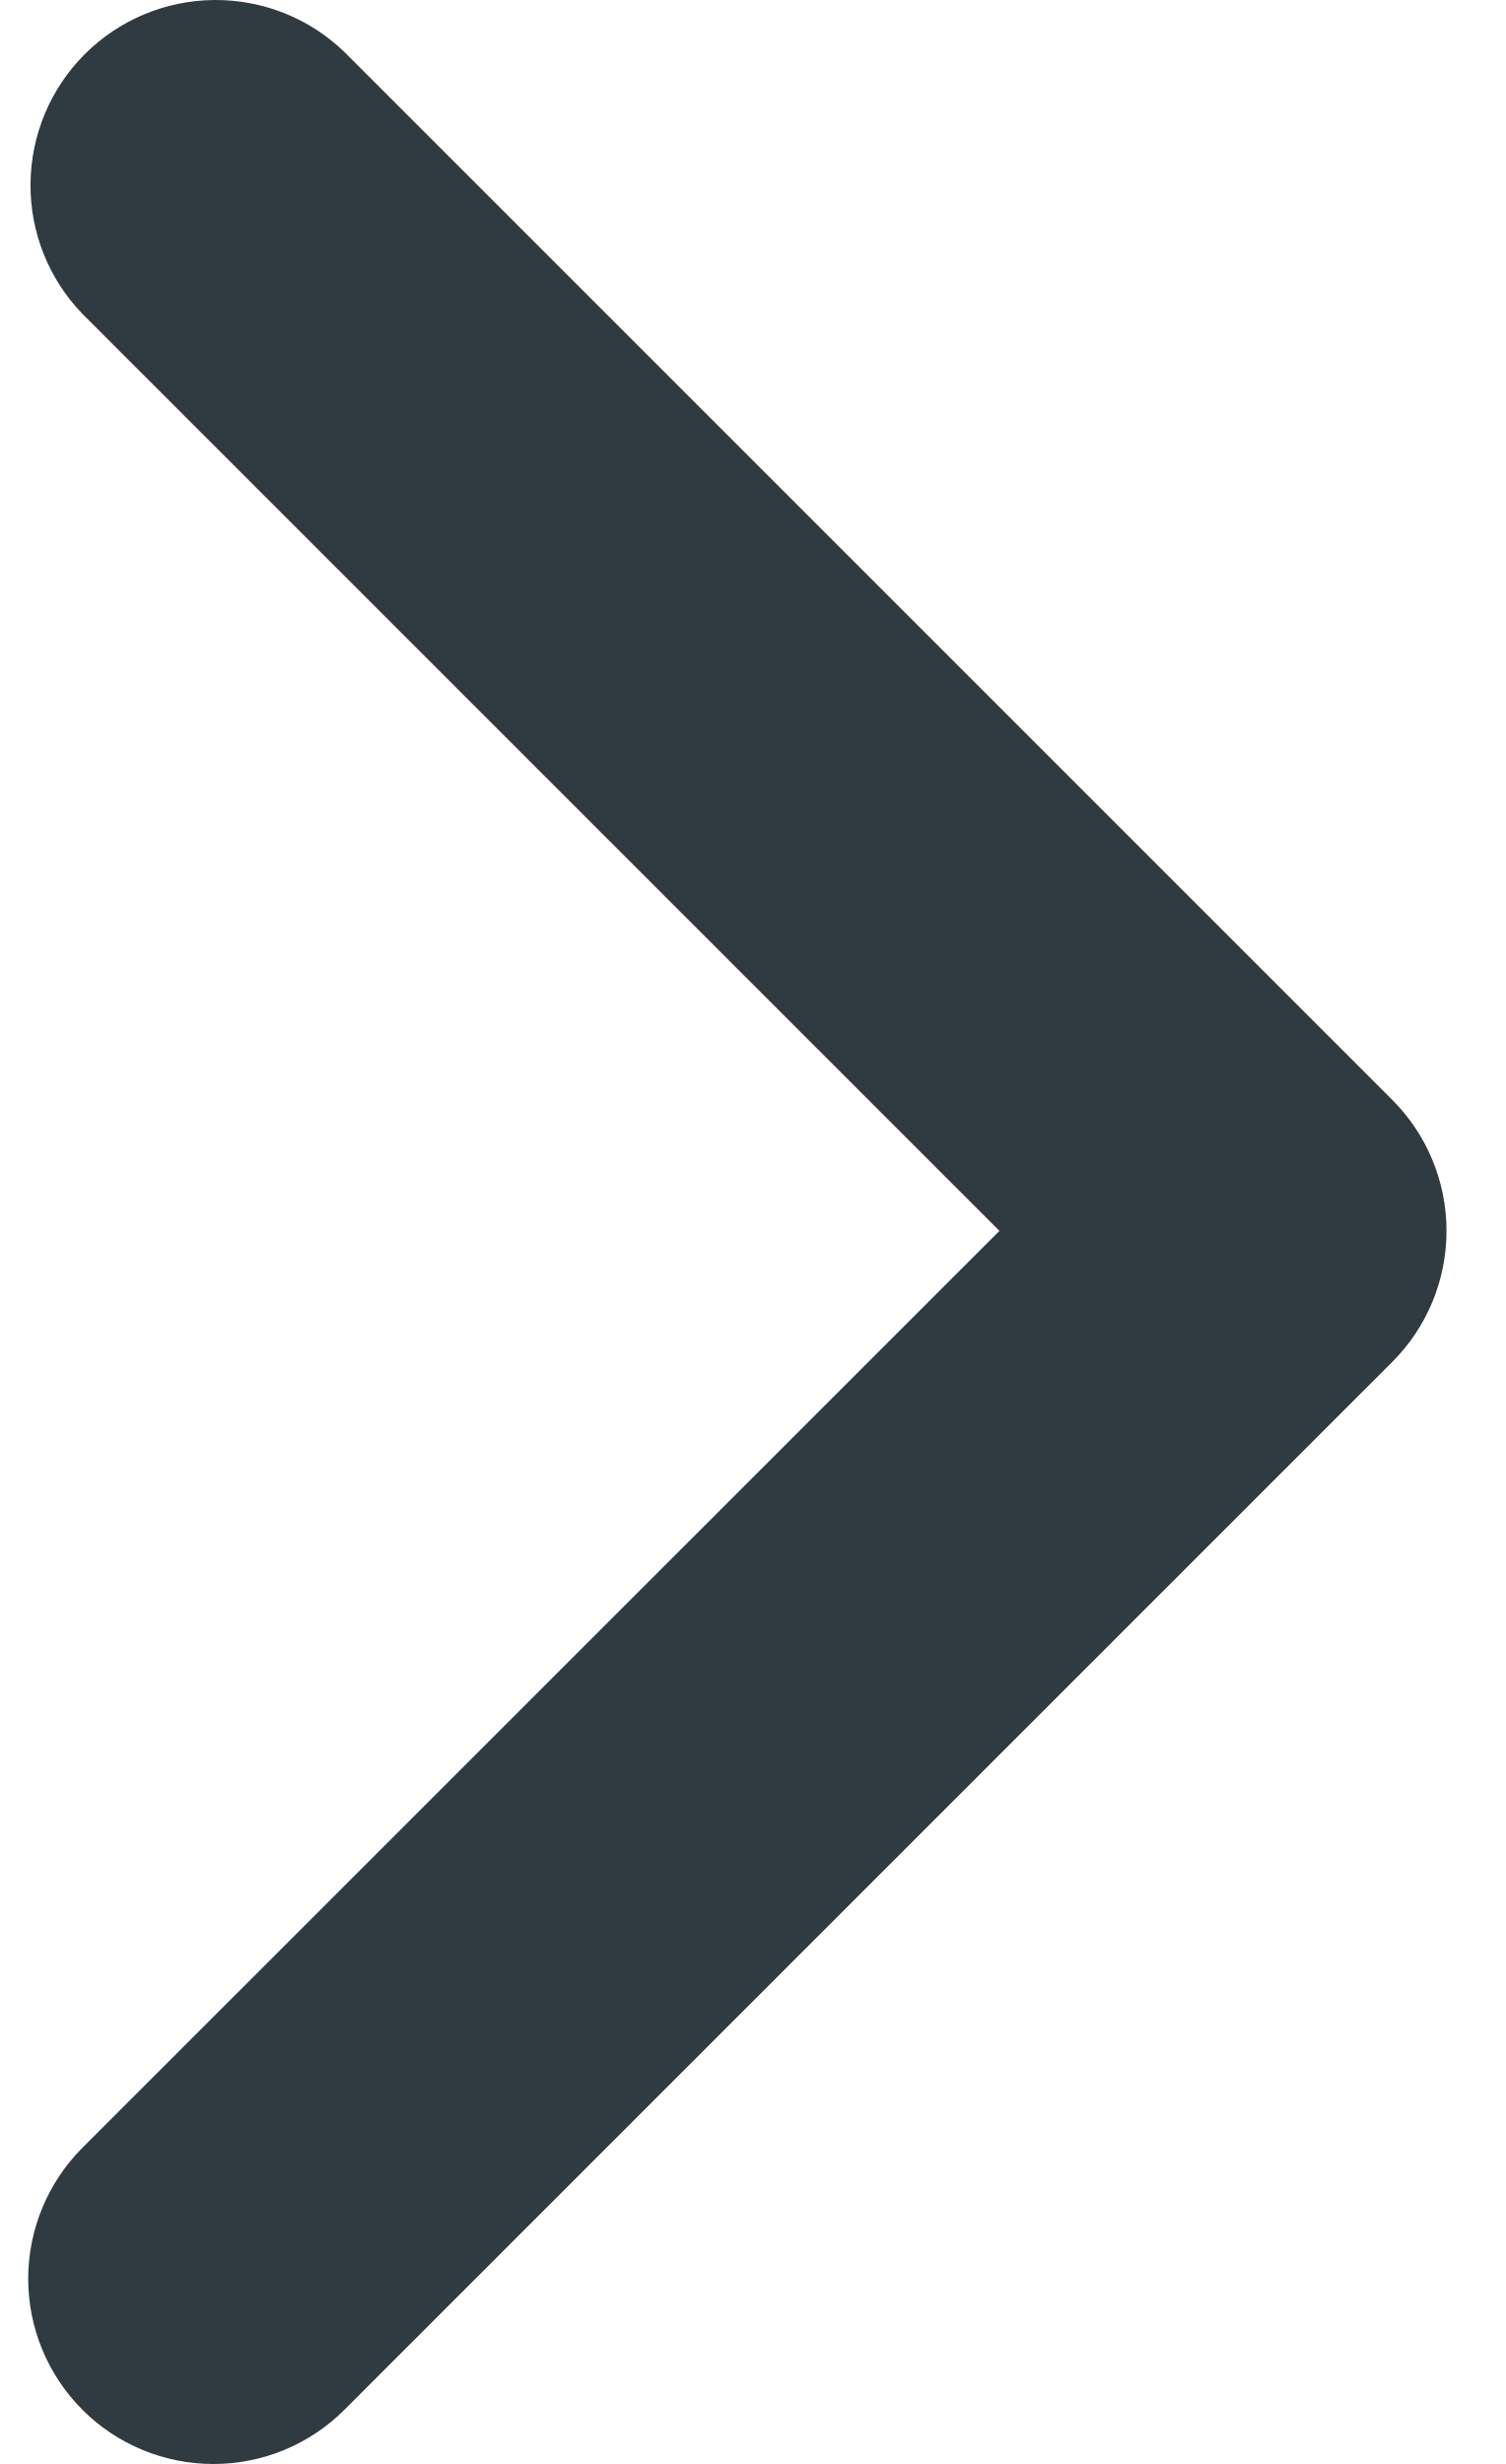
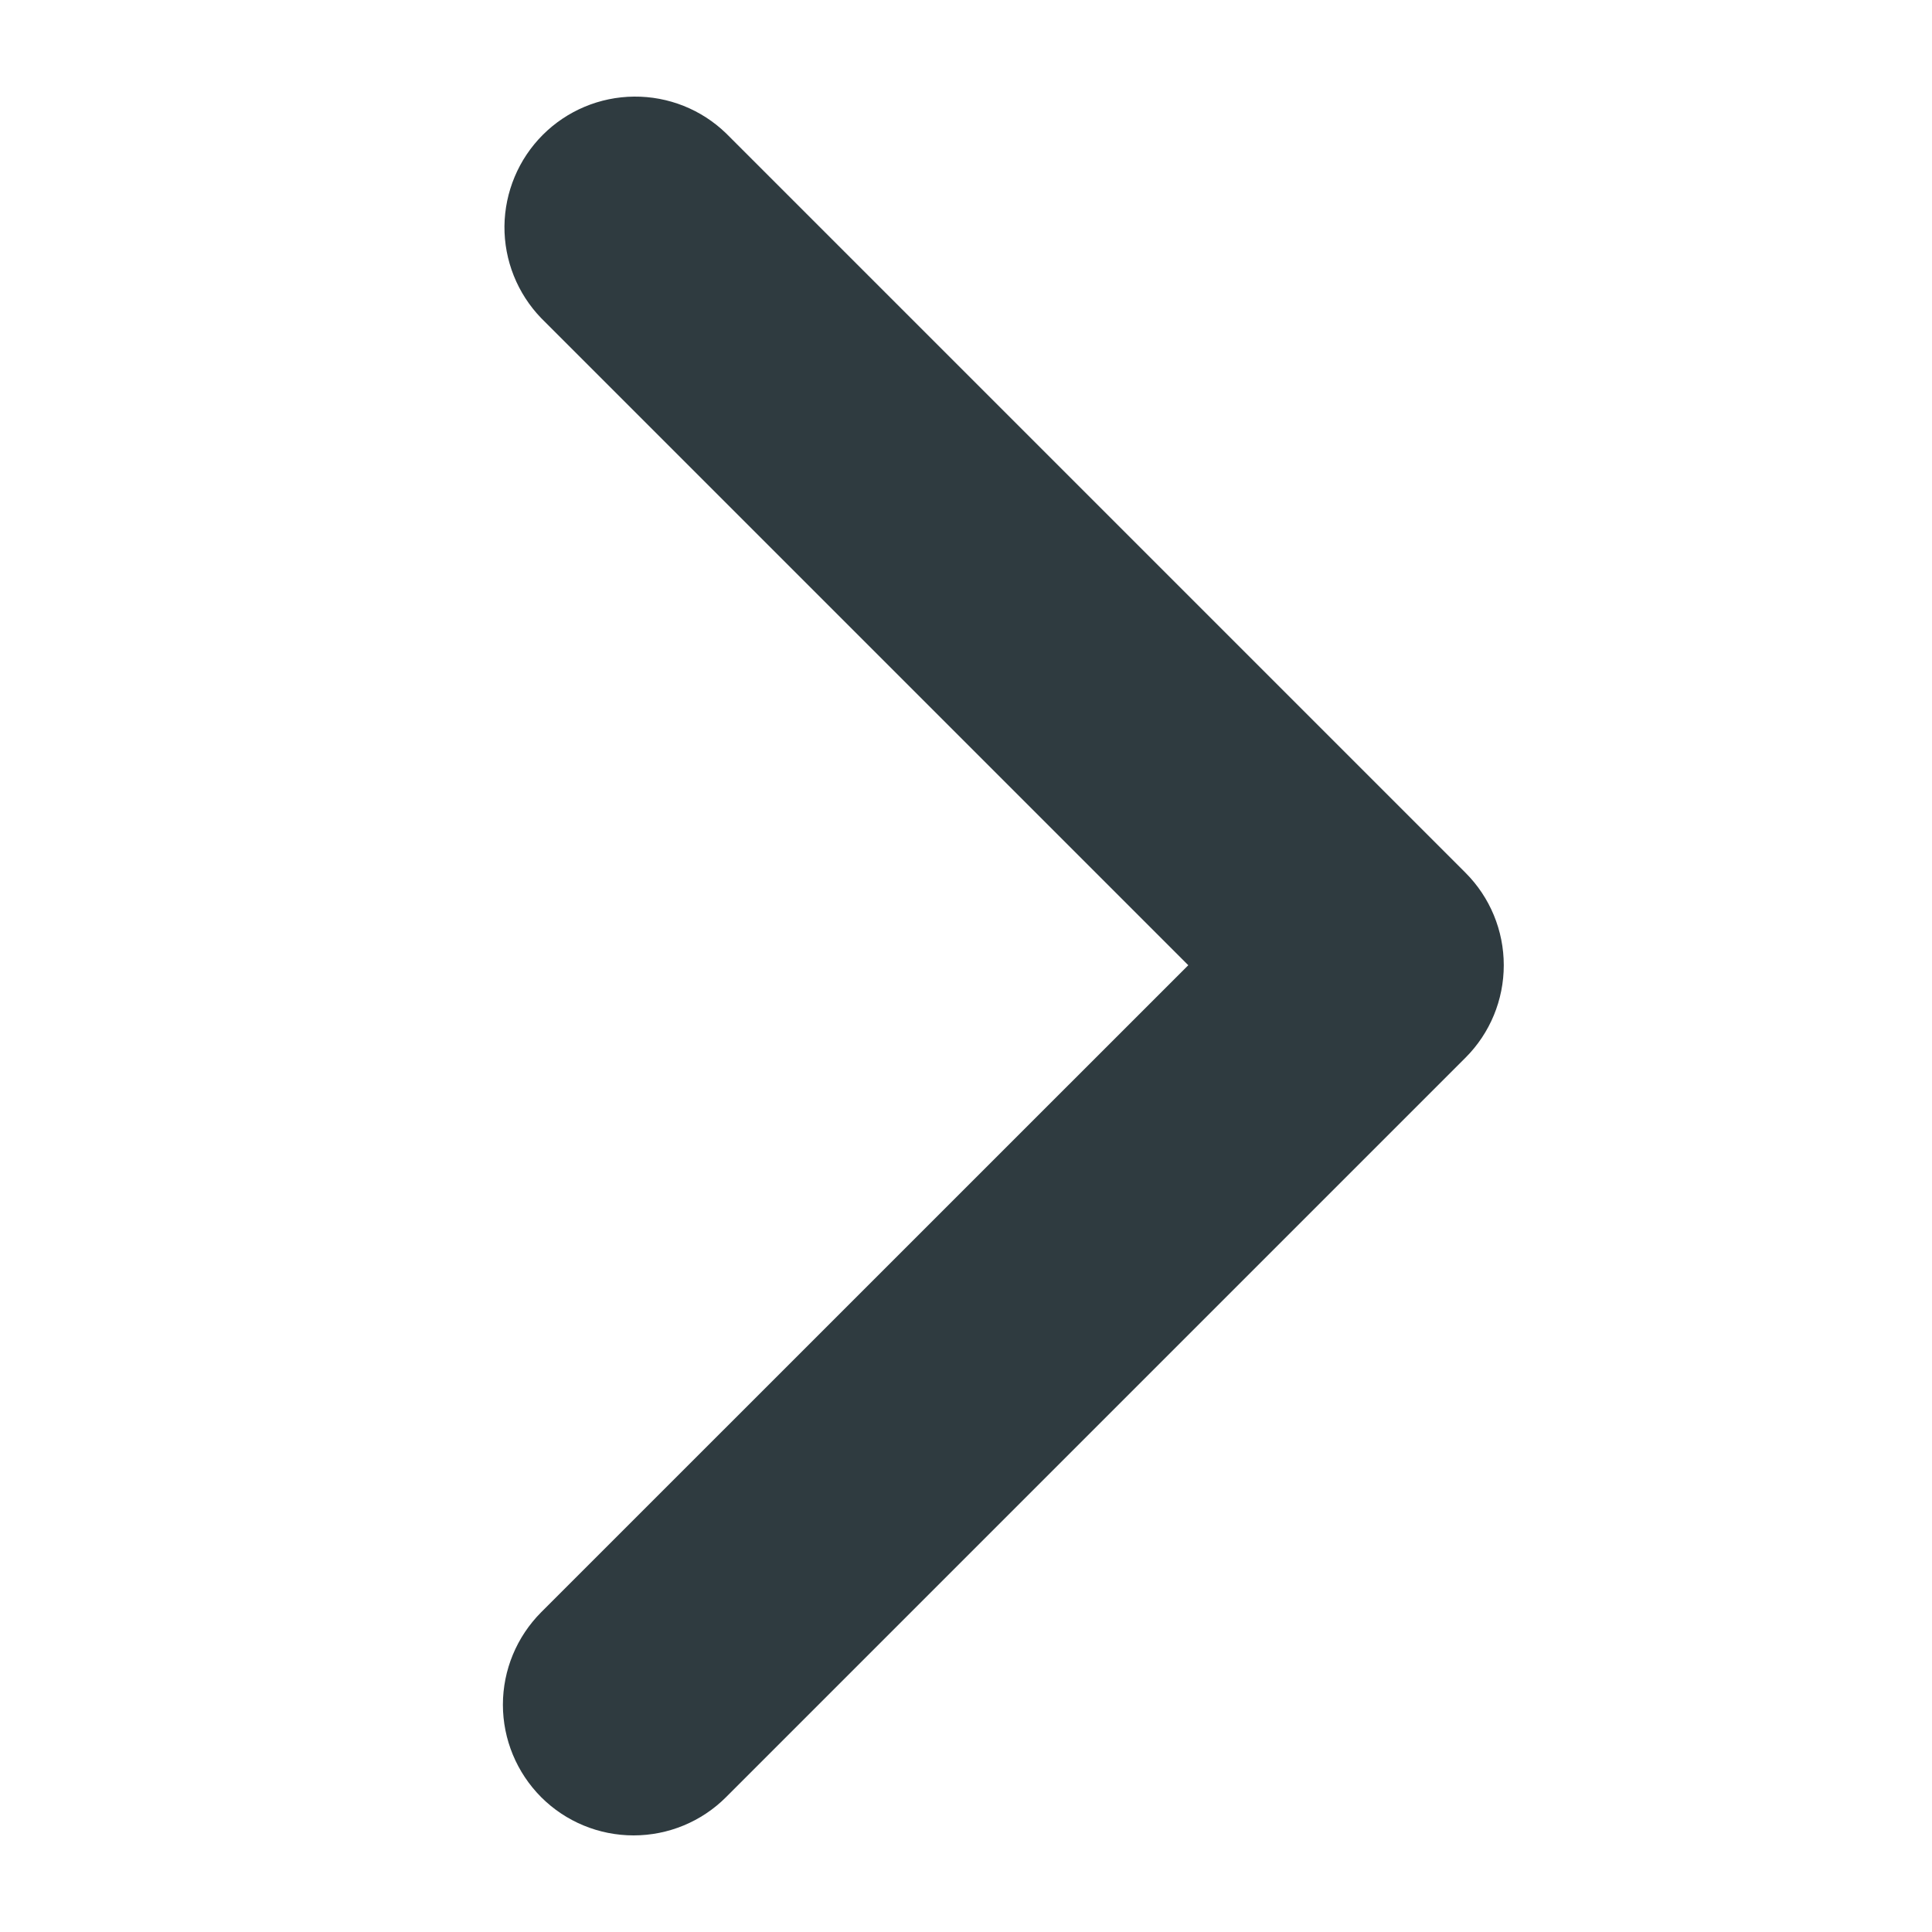
- <svg xmlns="http://www.w3.org/2000/svg" width="11" height="18" viewBox="0 0 11 18" fill="none">
-   <path d="M0.602 17.604C0.349 17.35 0.206 17.006 0.206 16.647C0.206 16.288 0.349 15.944 0.602 15.69L7.301 8.992L0.602 2.293C0.356 2.038 0.219 1.696 0.223 1.341C0.226 0.987 0.368 0.647 0.619 0.396C0.87 0.145 1.209 0.003 1.564 5.14391e-05C1.919 -0.003 2.261 0.133 2.516 0.38L10.171 8.035C10.425 8.289 10.567 8.633 10.567 8.992C10.567 9.351 10.425 9.695 10.171 9.949L2.516 17.604C2.262 17.858 1.918 18 1.559 18C1.2 18 0.856 17.858 0.602 17.604Z" fill="#2F3B40" />
+ <svg xmlns="http://www.w3.org/2000/svg" width="20" height="20" viewBox="0 0 20 20" fill="none">
+   <path d="M5.602 18.604C5.349 18.35 5.206 18.006 5.206 17.647C5.206 17.288 5.349 16.944 5.602 16.69L12.301 9.992L5.602 3.293C5.356 3.038 5.219 2.696 5.222 2.341C5.226 1.987 5.368 1.647 5.619 1.396C5.87 1.145 6.209 1.003 6.564 1C6.919 0.997 7.261 1.133 7.516 1.38L15.171 9.035C15.425 9.289 15.567 9.633 15.567 9.992C15.567 10.351 15.425 10.695 15.171 10.949L7.516 18.604C7.262 18.858 6.918 19 6.559 19C6.2 19 5.856 18.858 5.602 18.604Z" fill="#2F3B40" />
</svg>
